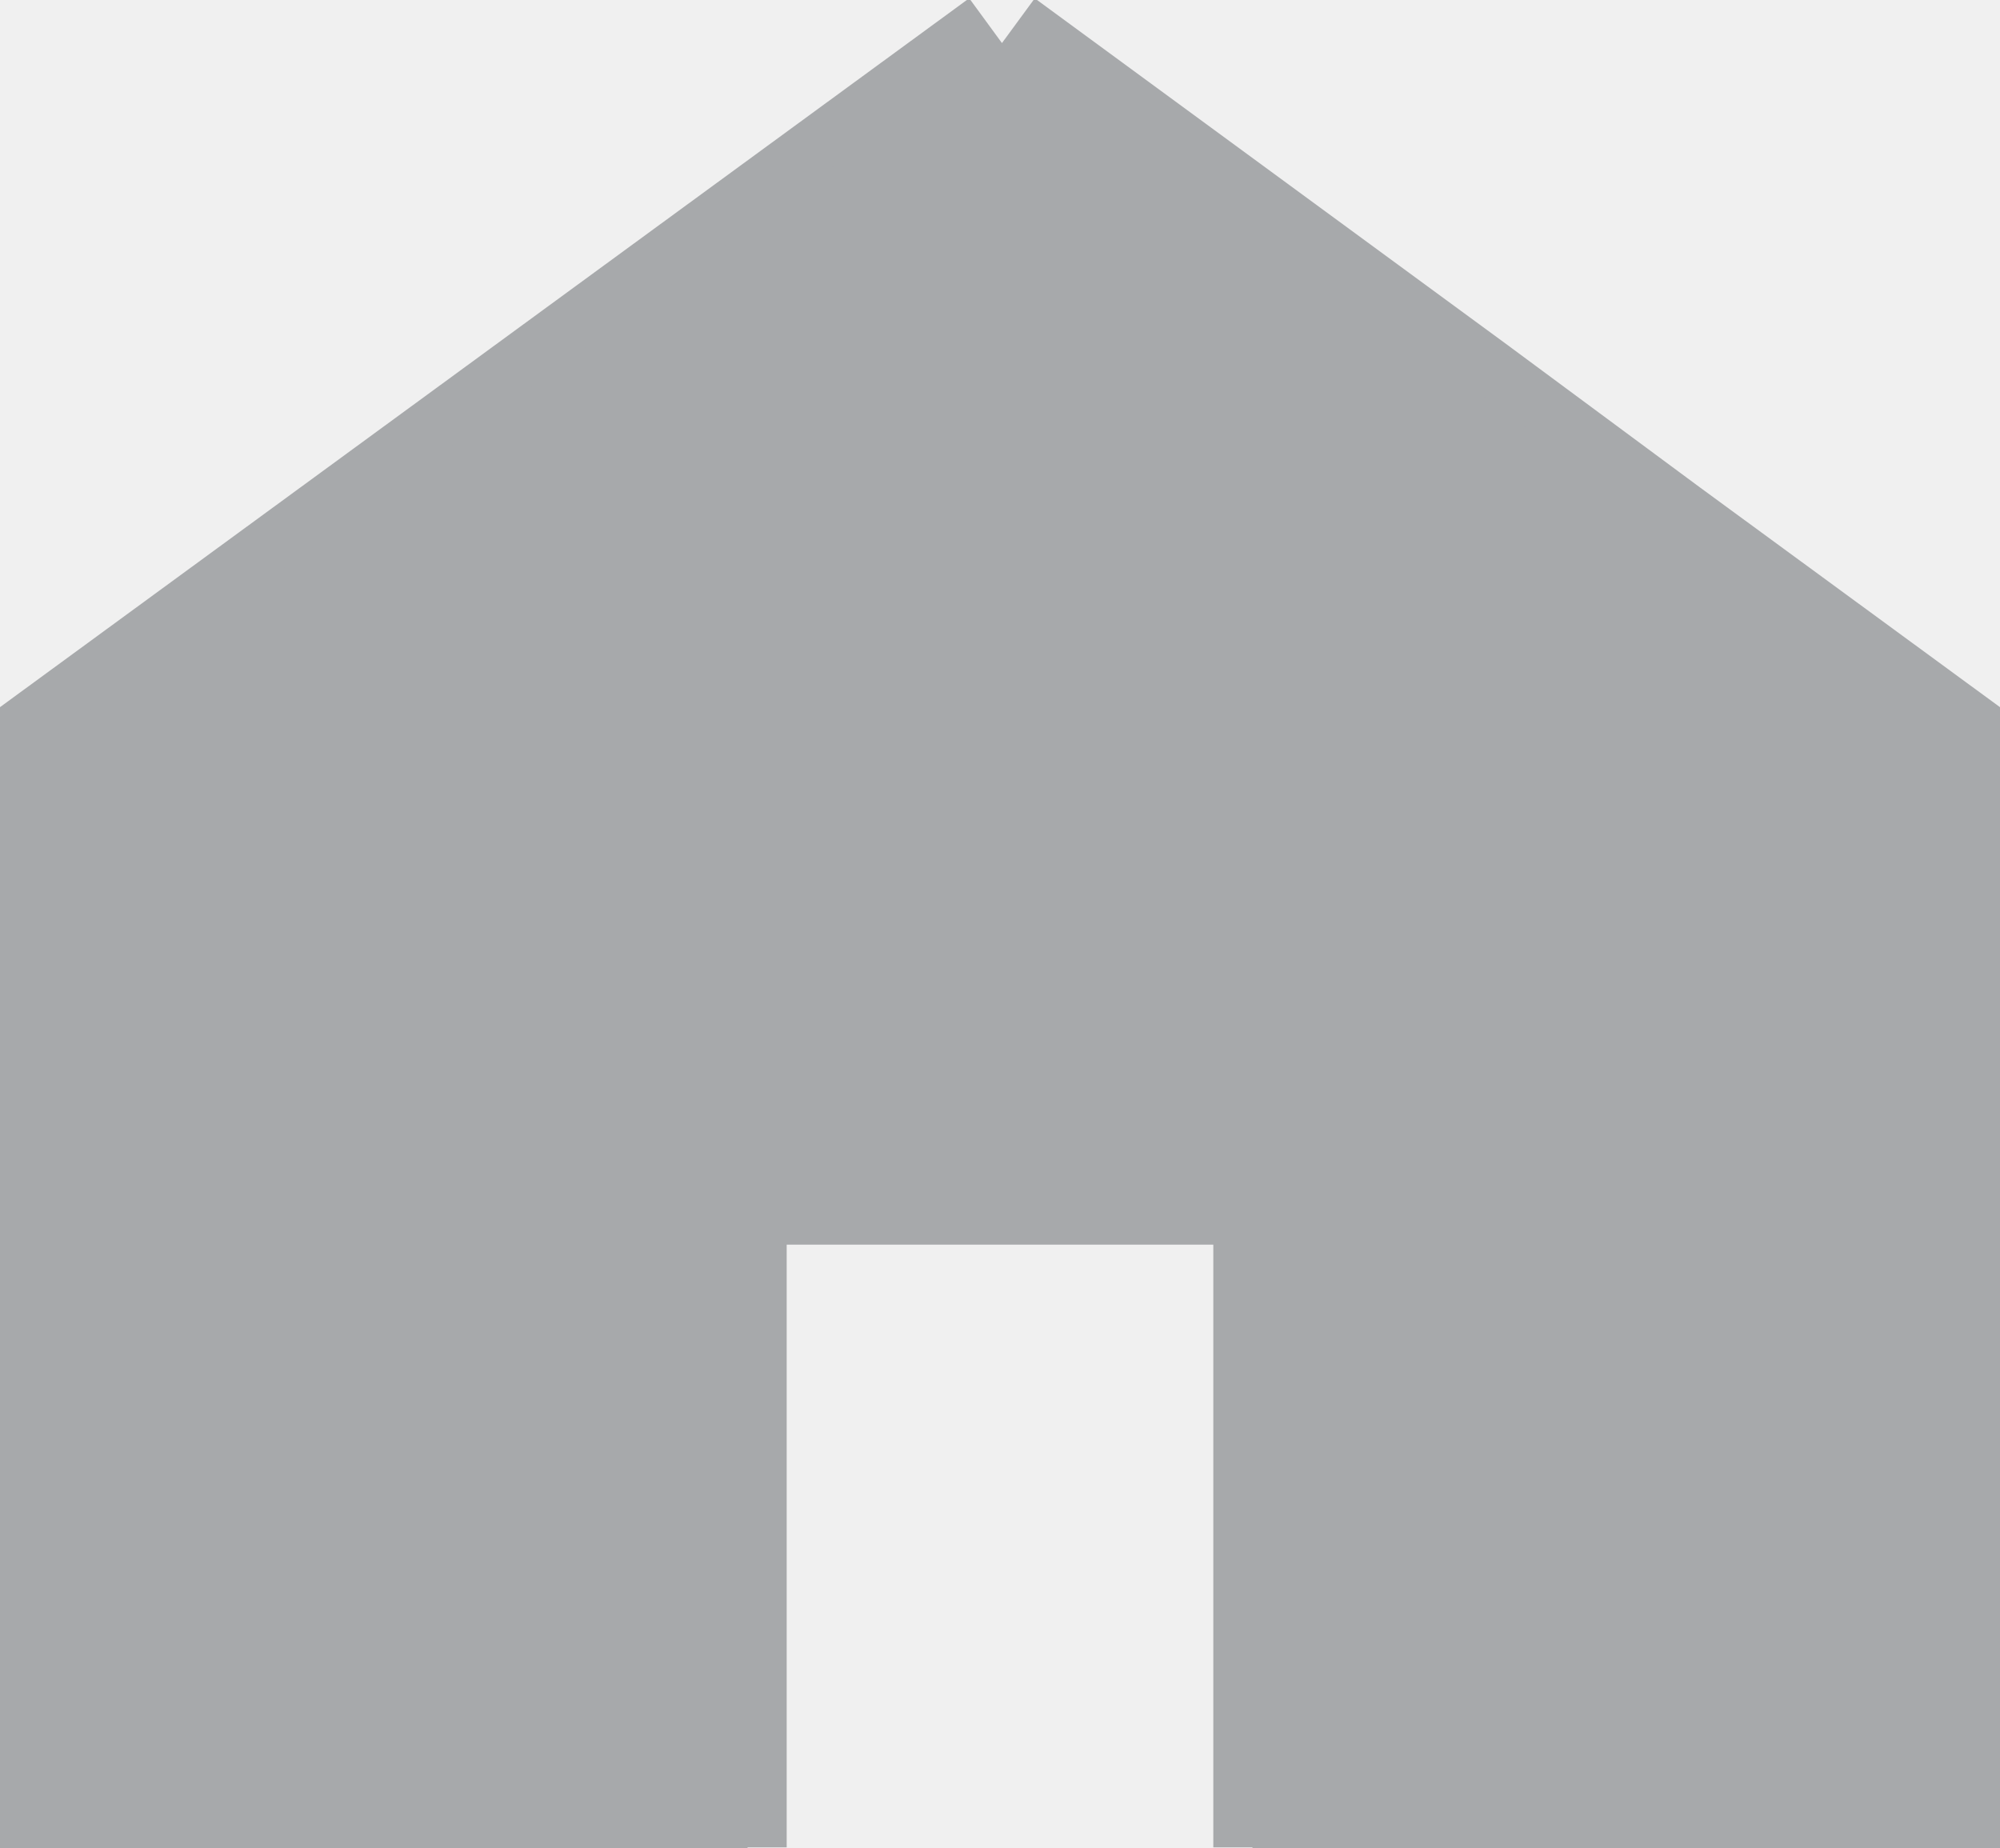
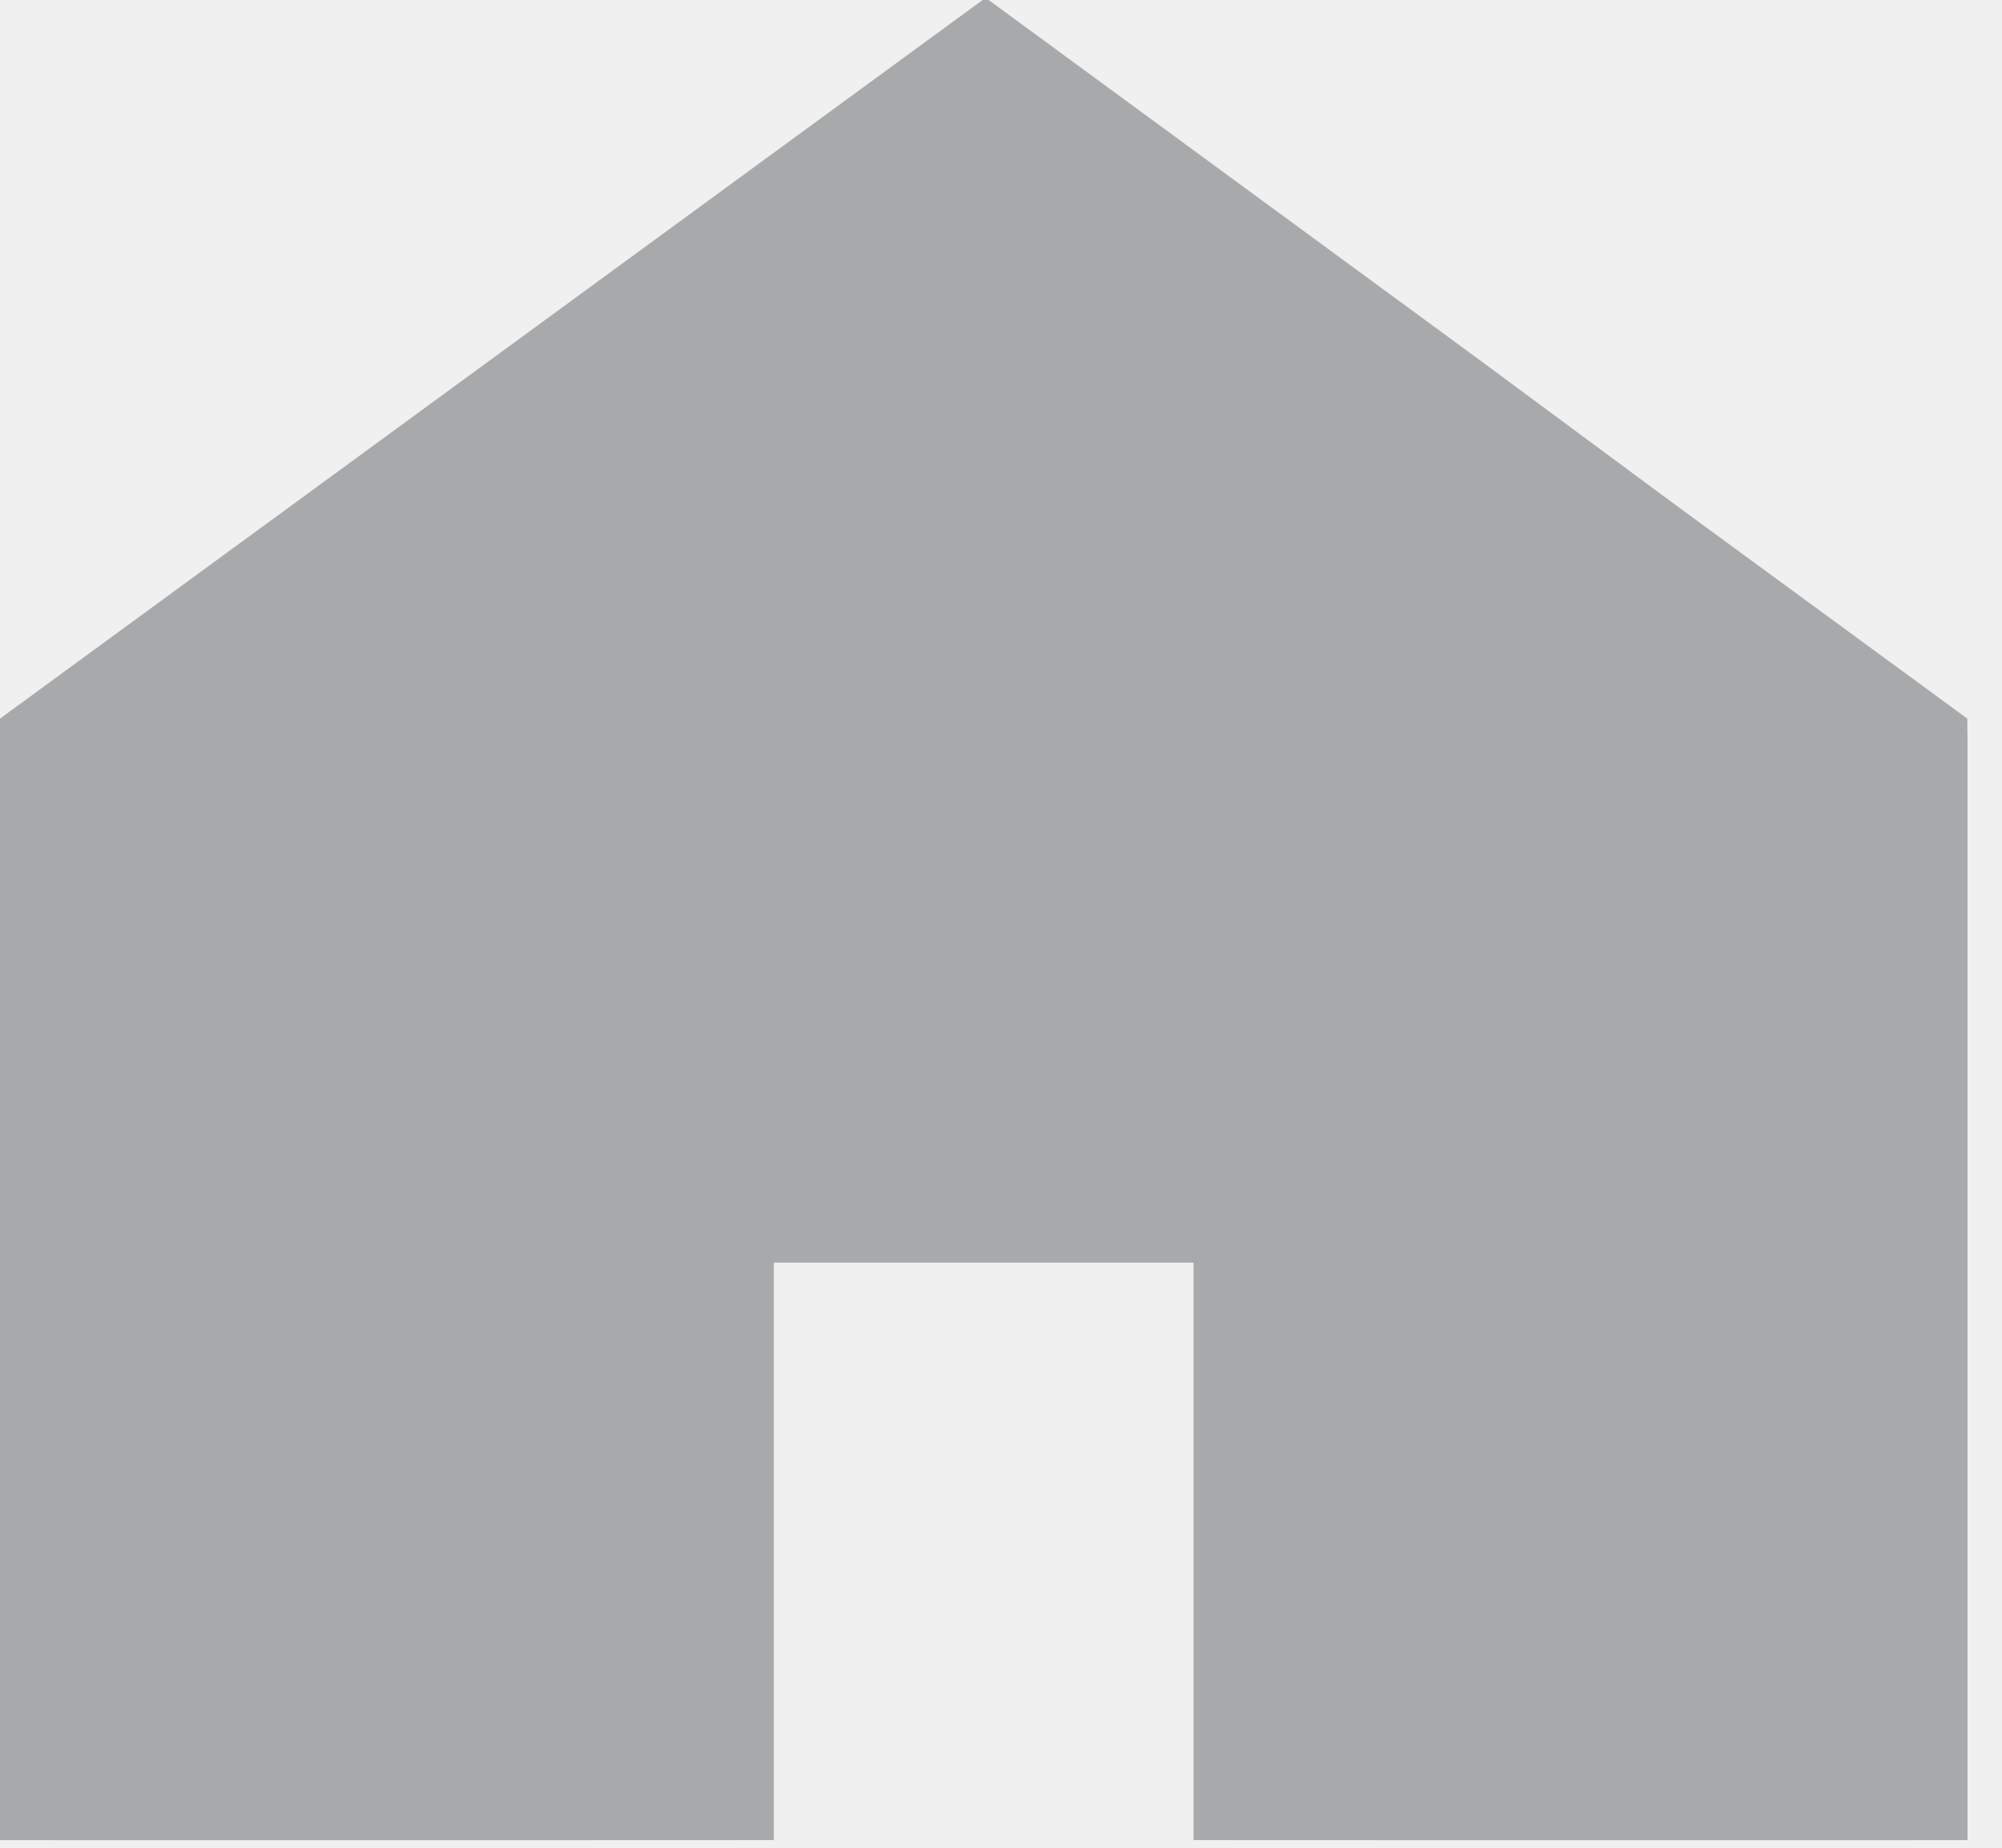
- <svg xmlns="http://www.w3.org/2000/svg" version="1.1" x="0px" y="0px" width="51.1px" height="47.2px" viewBox="0 0 51.1 47.2" style="enable-background:new 0 0 51.1 47.2;" xml:space="preserve">
-   <style type="text/css">
- 	.st0{fill:none;stroke:#A7A9AB;stroke-width:2.835;stroke-miterlimit:10;}
- 	.st1{fill:#A7A9AB;}
- </style>
+ <svg xmlns="http://www.w3.org/2000/svg" width="52" height="48" viewBox="0 0 52 48" fill="none">
+   <g clip-path="url(#clip0)">
+     <path d="M35.7 46.4H49.7V19.4L42.6 14.2L37.6 10.5L25.6 1.7L1.4 19.4V46.4H15.4" stroke="#A7A9AB" stroke-width="2.835" stroke-miterlimit="10" />
+     <g clip-path="url(#clip1)">
+       <path d="M25.6 2.1L1.4 19.8V46.8H19.1" stroke="#A7A9AB" stroke-width="2.835" stroke-miterlimit="10" />
+       <path d="M32 46.8H49.7V19.8L42.6 14.6L37.6 10.9L25.6 2.1" stroke="#A7A9AB" stroke-width="2.835" stroke-miterlimit="10" />
+       <path d="M42.6 14.6L37.6 10.9L25.6 2.1L1.4 19.8V48.2H20.1V32.8H31V48.2H49.7V19.8L42.6 14.6Z" fill="#A7A9AB" />
+     </g>
+   </g>
  <defs>
- </defs>
-   <polyline class="st0" points="25.6,1.1 1.4,18.8 1.4,45.8 19.1,45.8 " />
-   <polyline class="st0" points="32,45.8 49.7,45.8 49.7,18.8 42.6,13.6 37.6,9.9 25.6,1.1 " />
-   <path class="st1" d="M42.6,13.6l-5-3.7l-12-8.8L1.4,18.8v28.4h18.7V31.8H31v15.4h18.7V18.8L42.6,13.6z" />
+     <clipPath id="clip0">
+       <rect width="51.1" height="47.8" fill="white" />
+     </clipPath>
+     <clipPath id="clip1">
+       <rect width="51.1" height="47.2" fill="white" transform="translate(0 1)" />
+     </clipPath>
+   </defs>
</svg>
